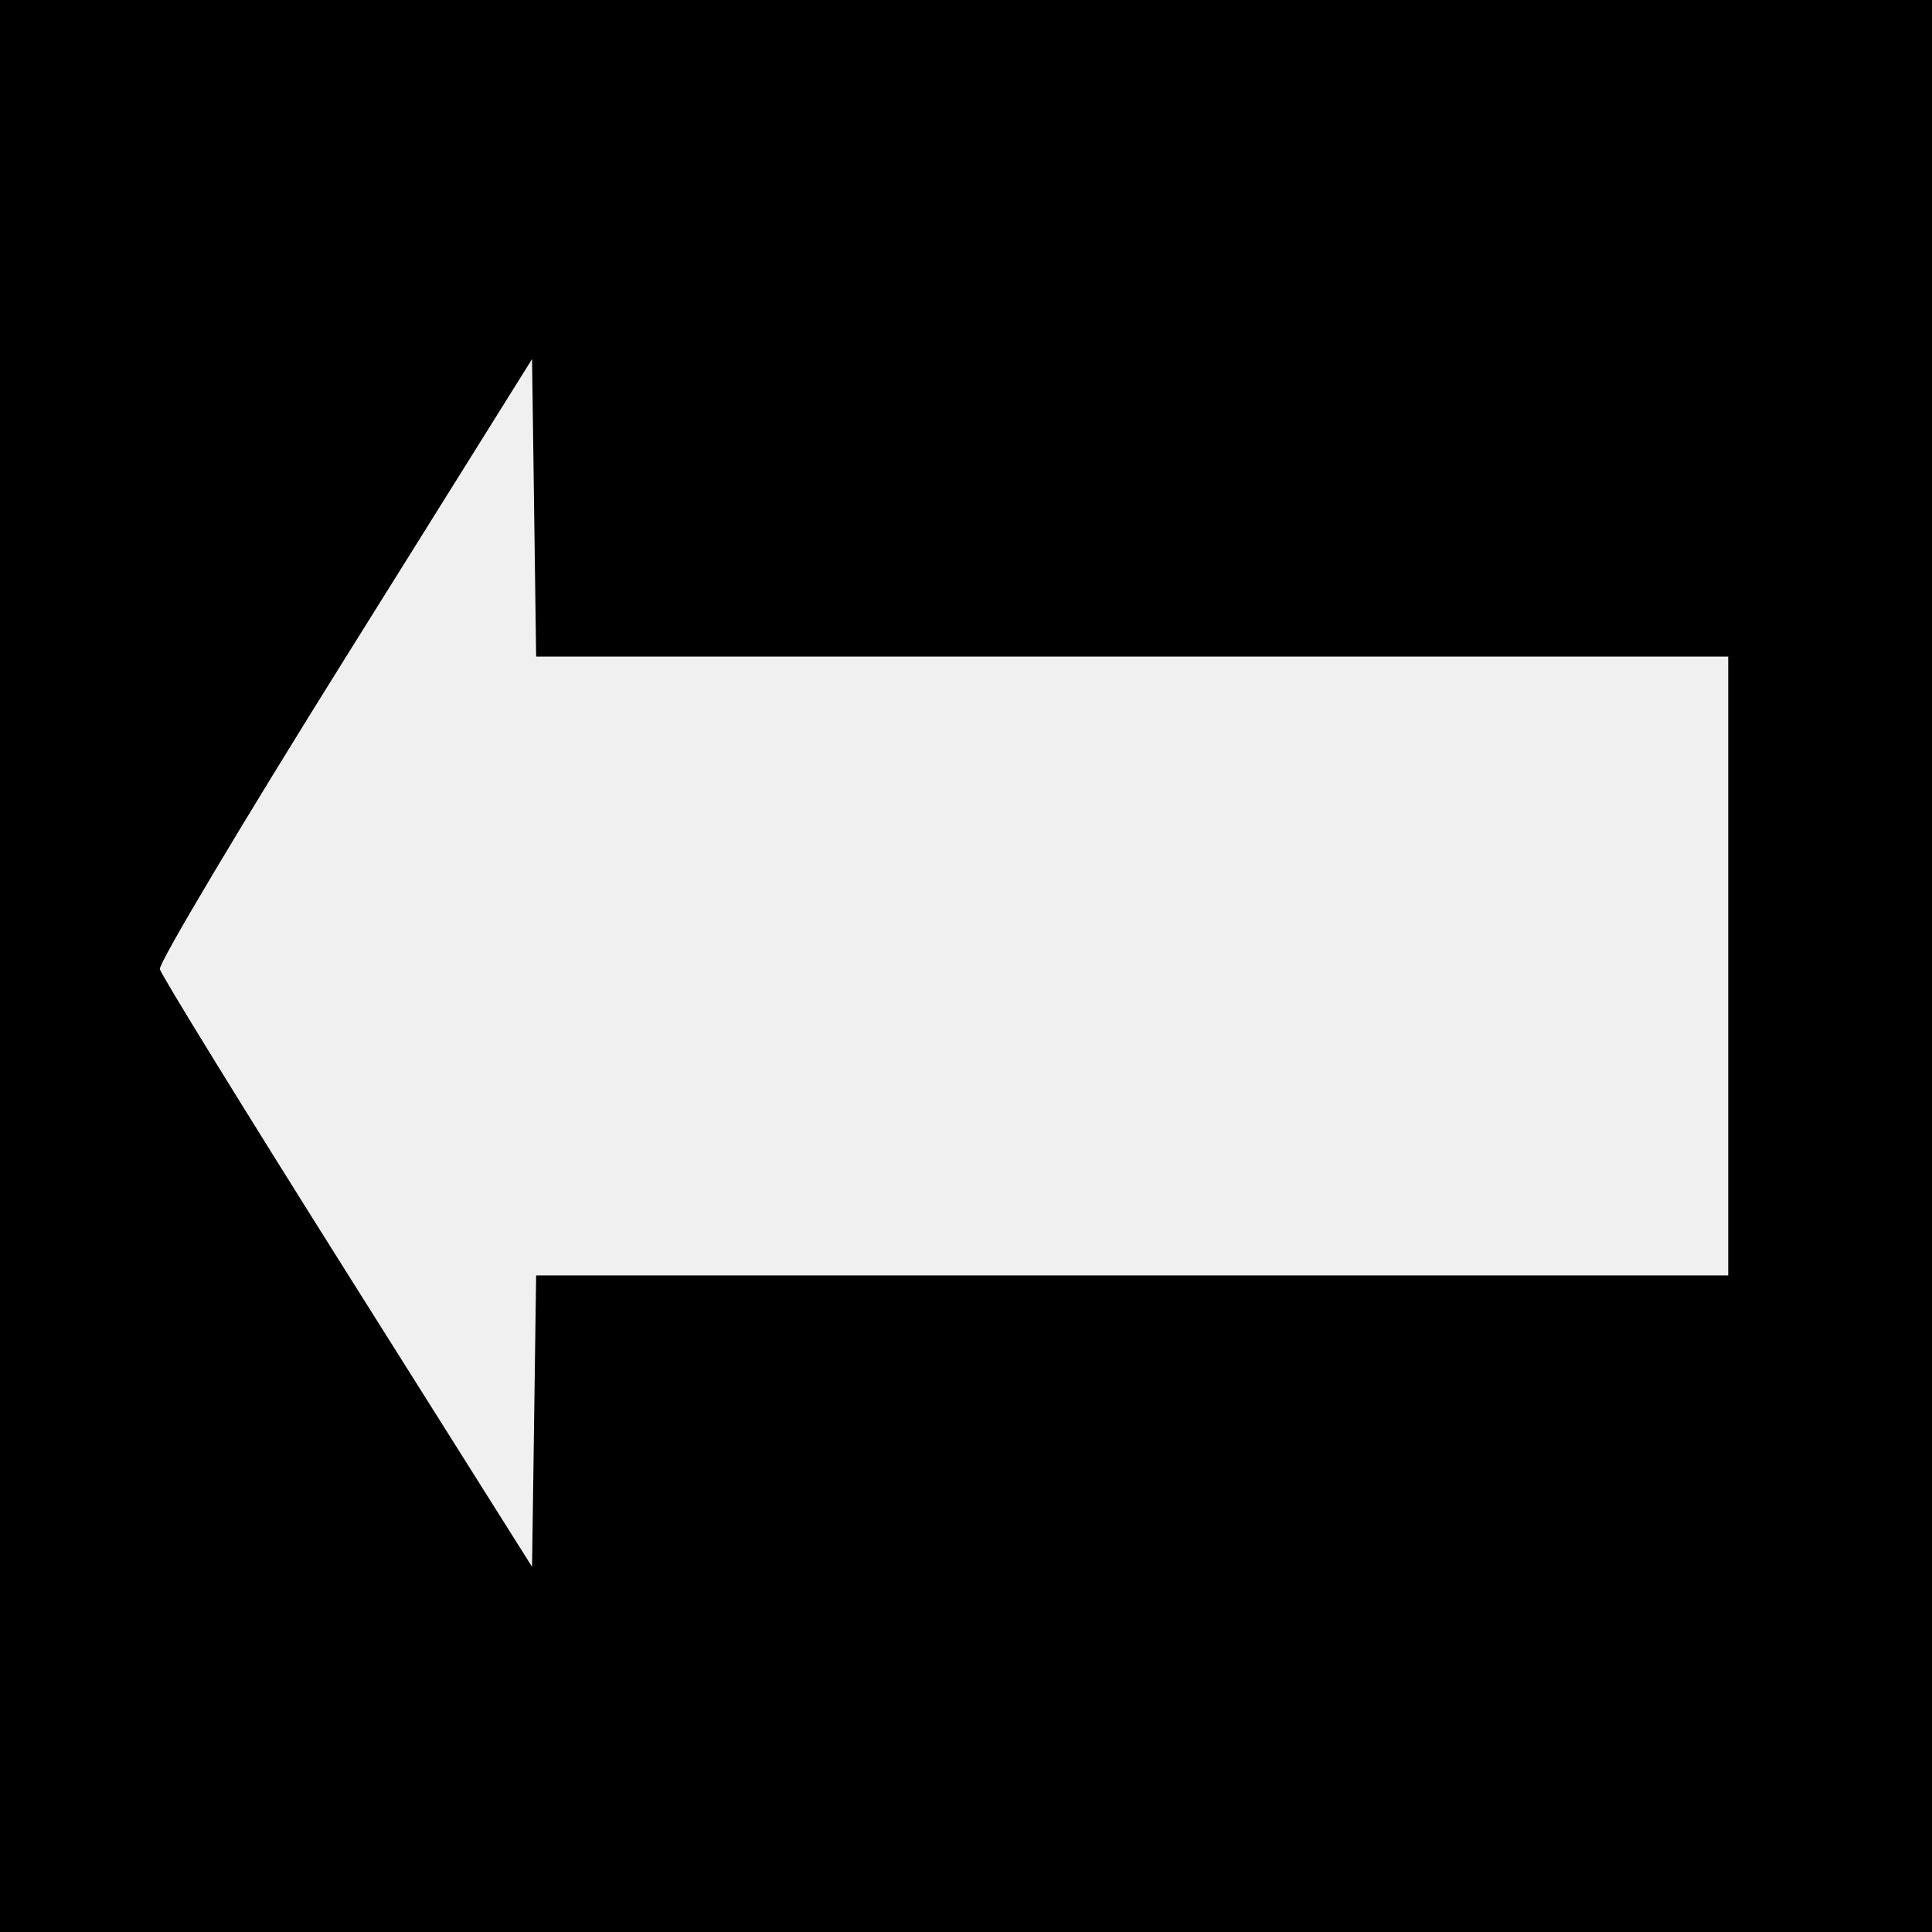
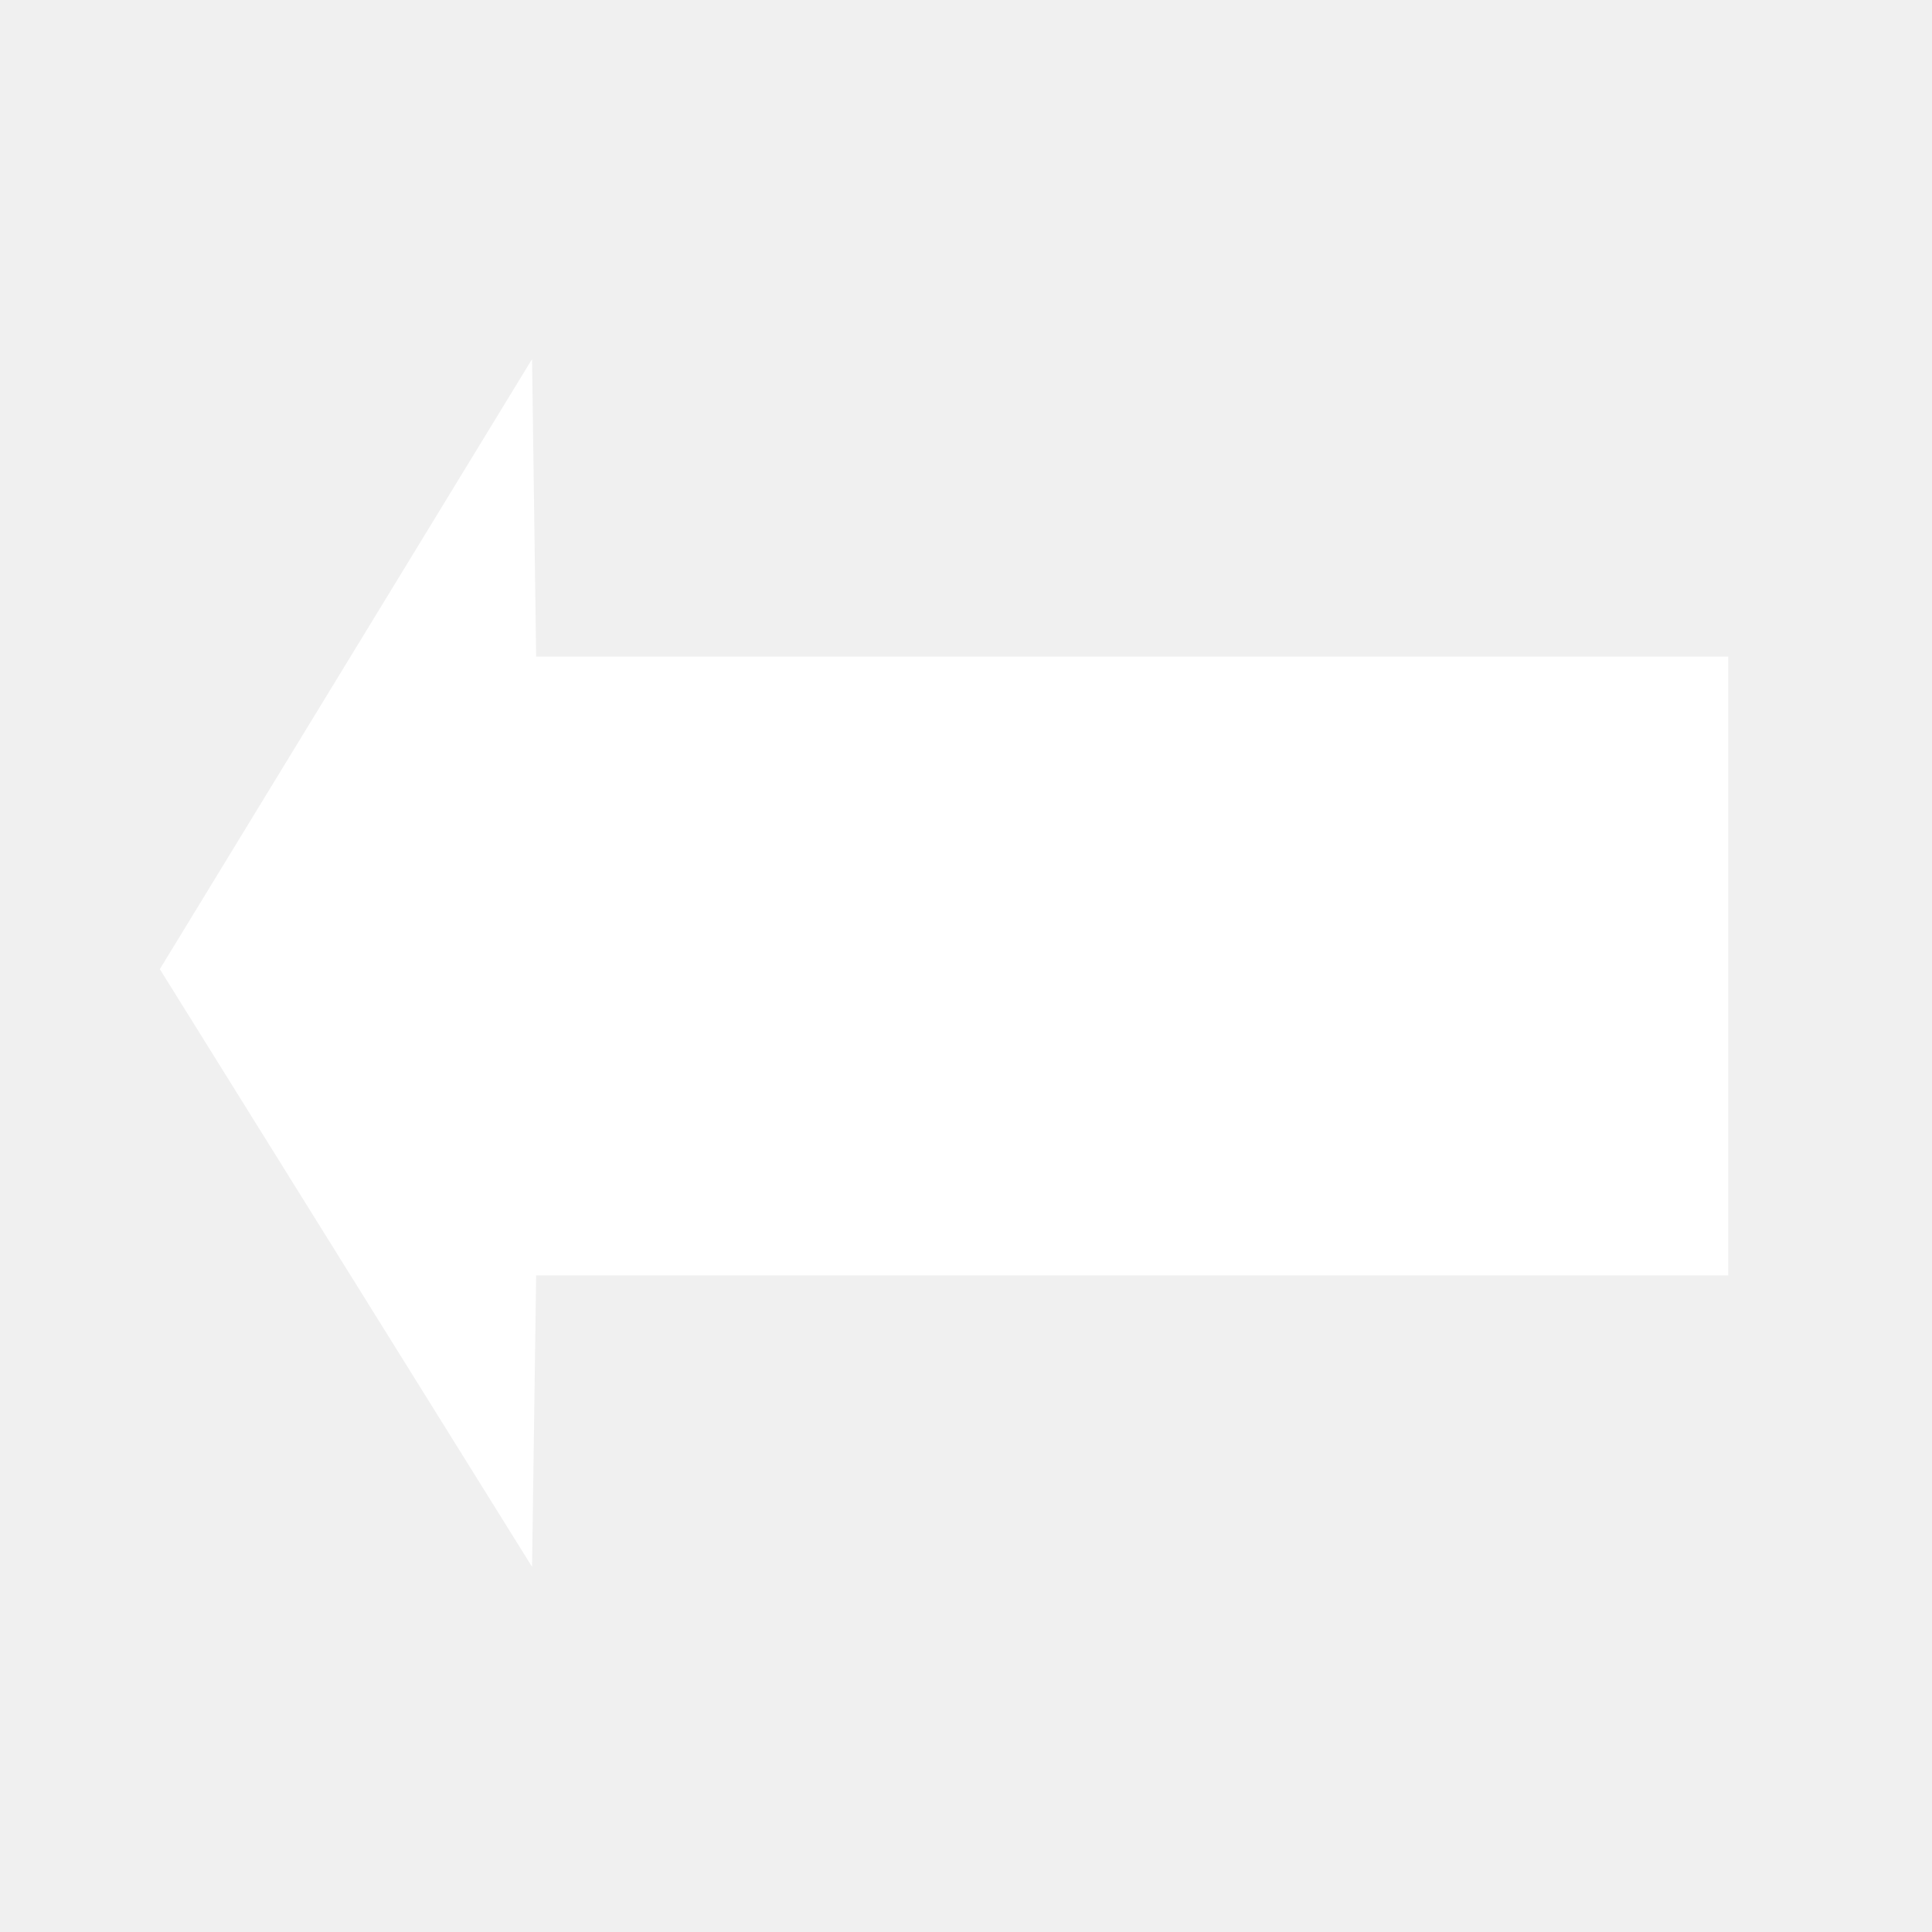
<svg xmlns="http://www.w3.org/2000/svg" version="1.1" width="256" height="256" id="svg4042">
  <defs id="defs4046" />
-   <path d="M 0,128 0,0 l 128,0 128,0 0,128 0,128 -128,0 L 0,256 0,128 z M 150.021,169 229,169 229,128 229,87 150.021,87 71.042,87 70.771,67.291 70.5,47.581 45.679,87.302 C 32.027,109.148 21.002,127.65 21.179,128.416 21.355,129.182 32.525,147.315 46,168.711 L 70.5,207.613 70.771,188.306 71.042,169 l 78.979,0 z" id="path4052" style="fill:#000000" />
+   <path d="M 229,169 229,87 71.042,87 70.5,47.581 21.179,128.416 70.5,207.613 71.042,169 z" id="path4052" style="fill:#ffffff" />
</svg>
